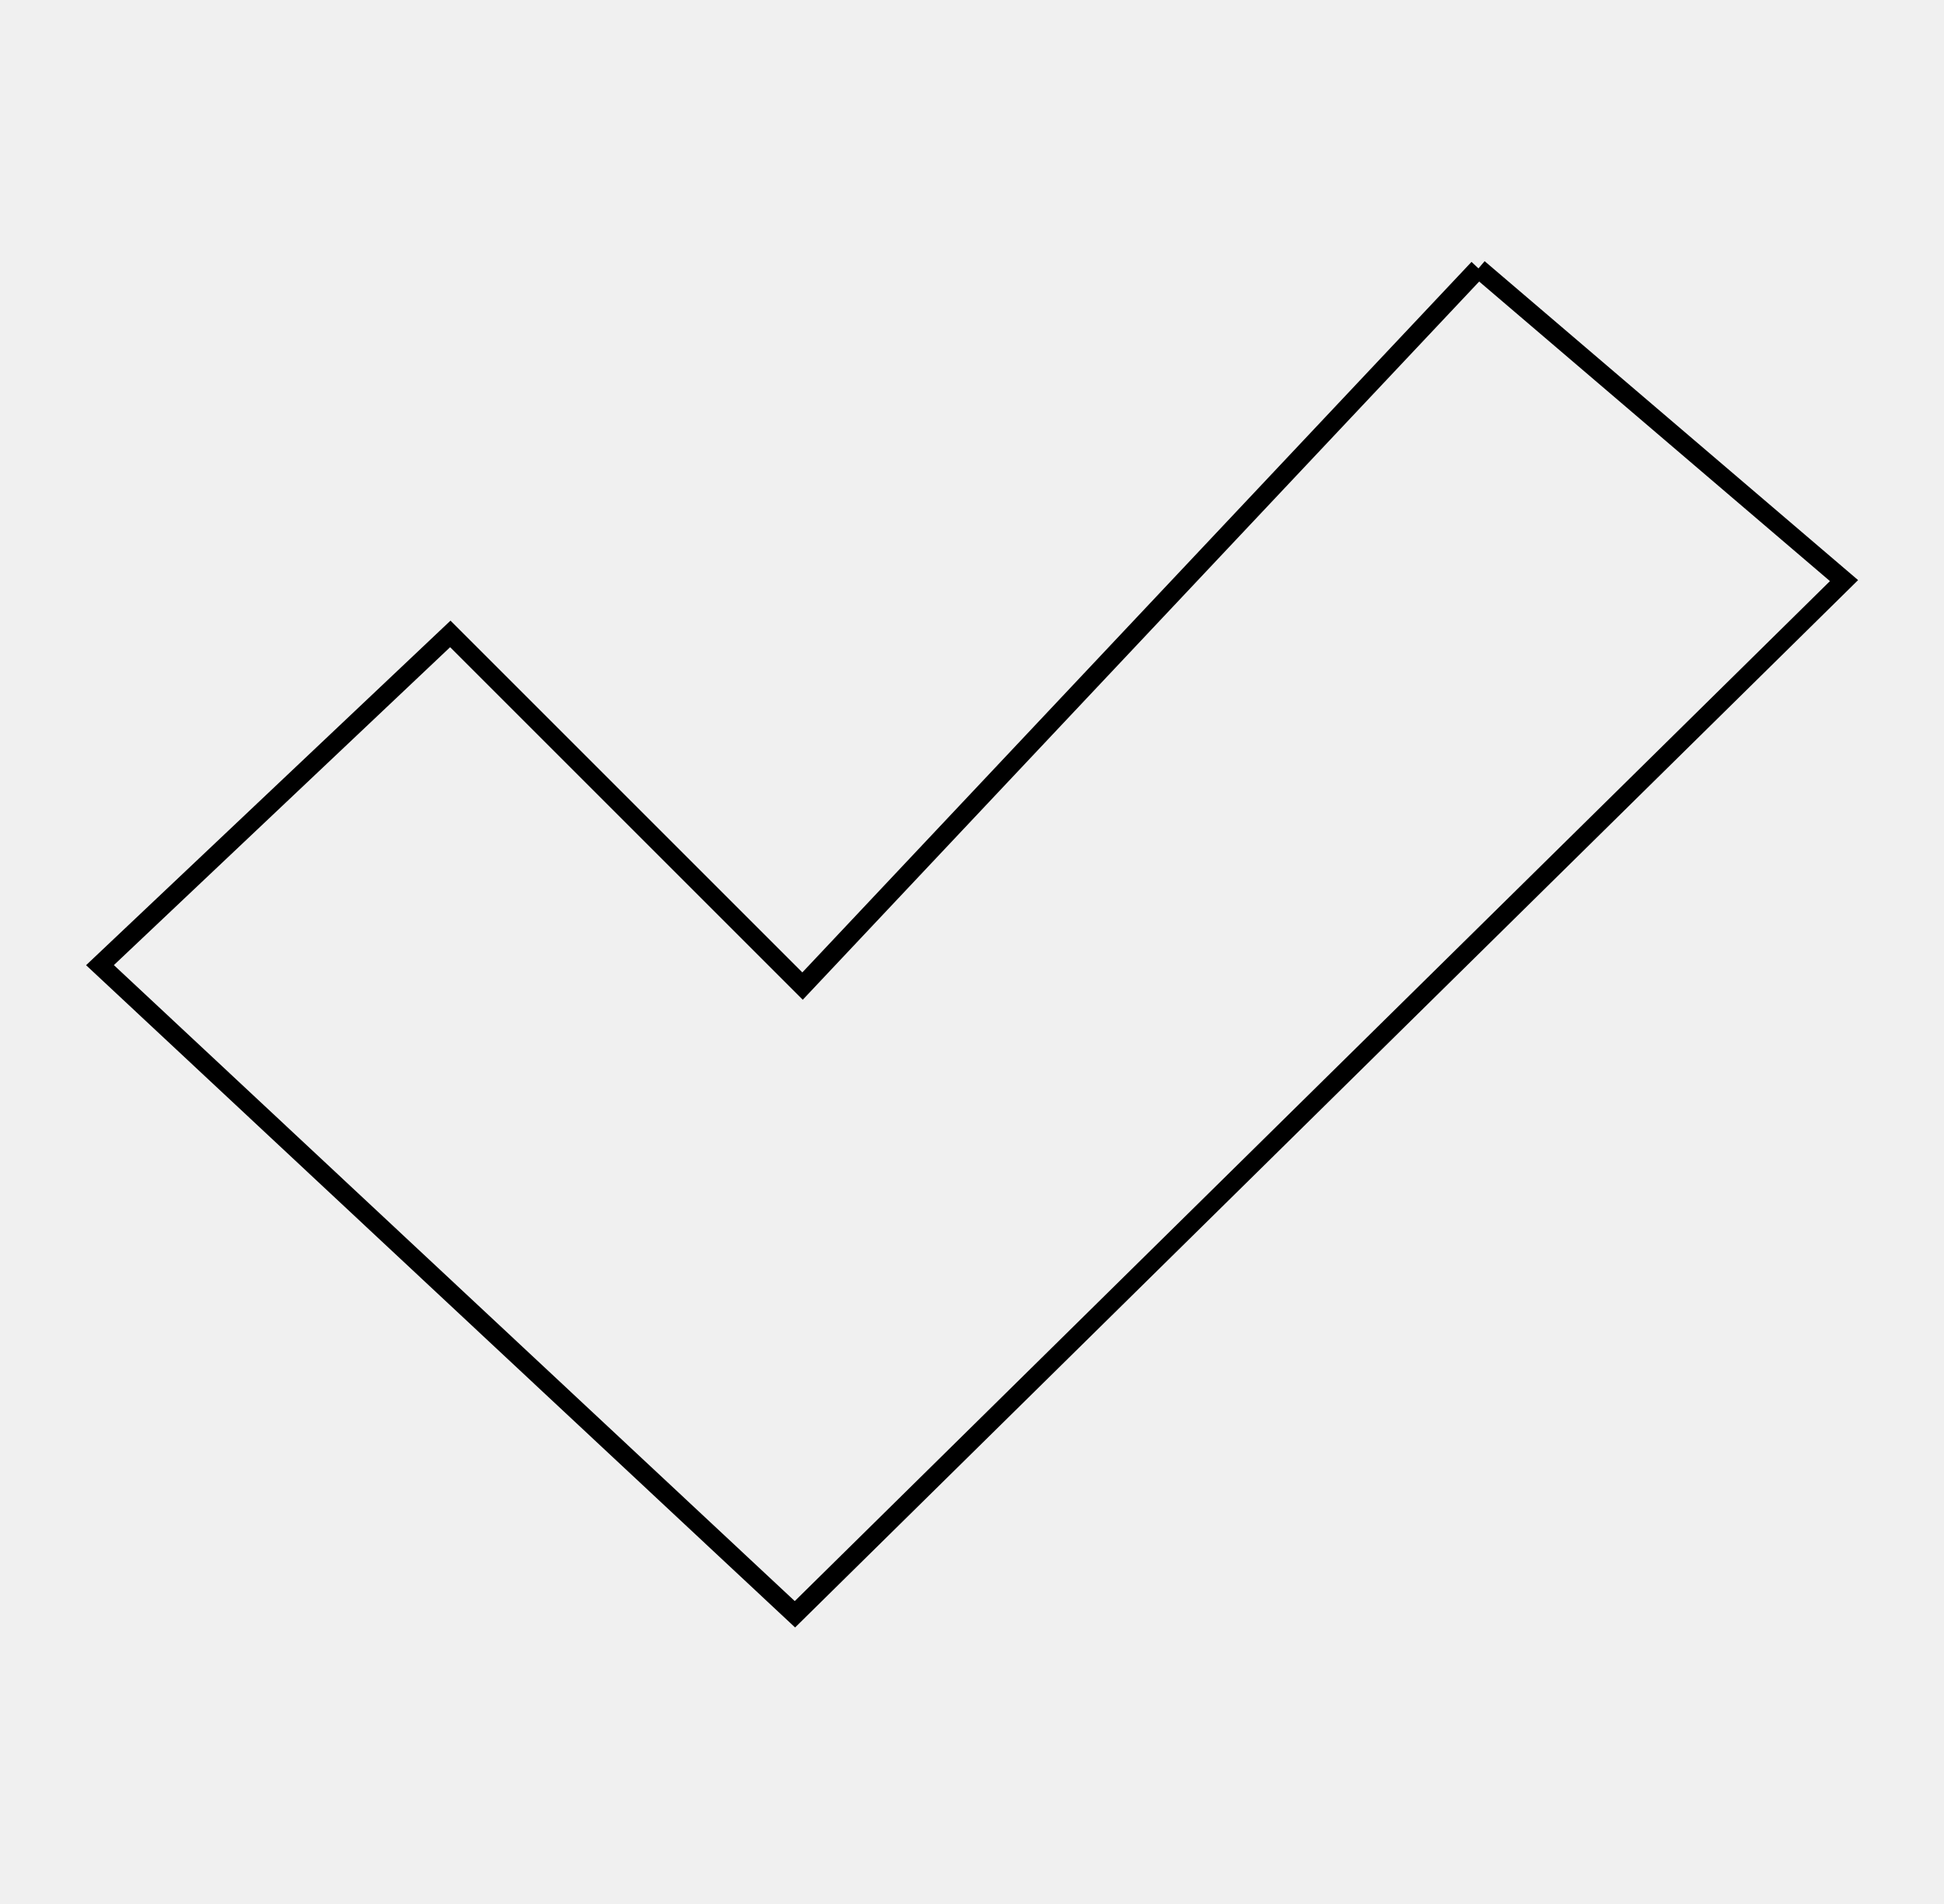
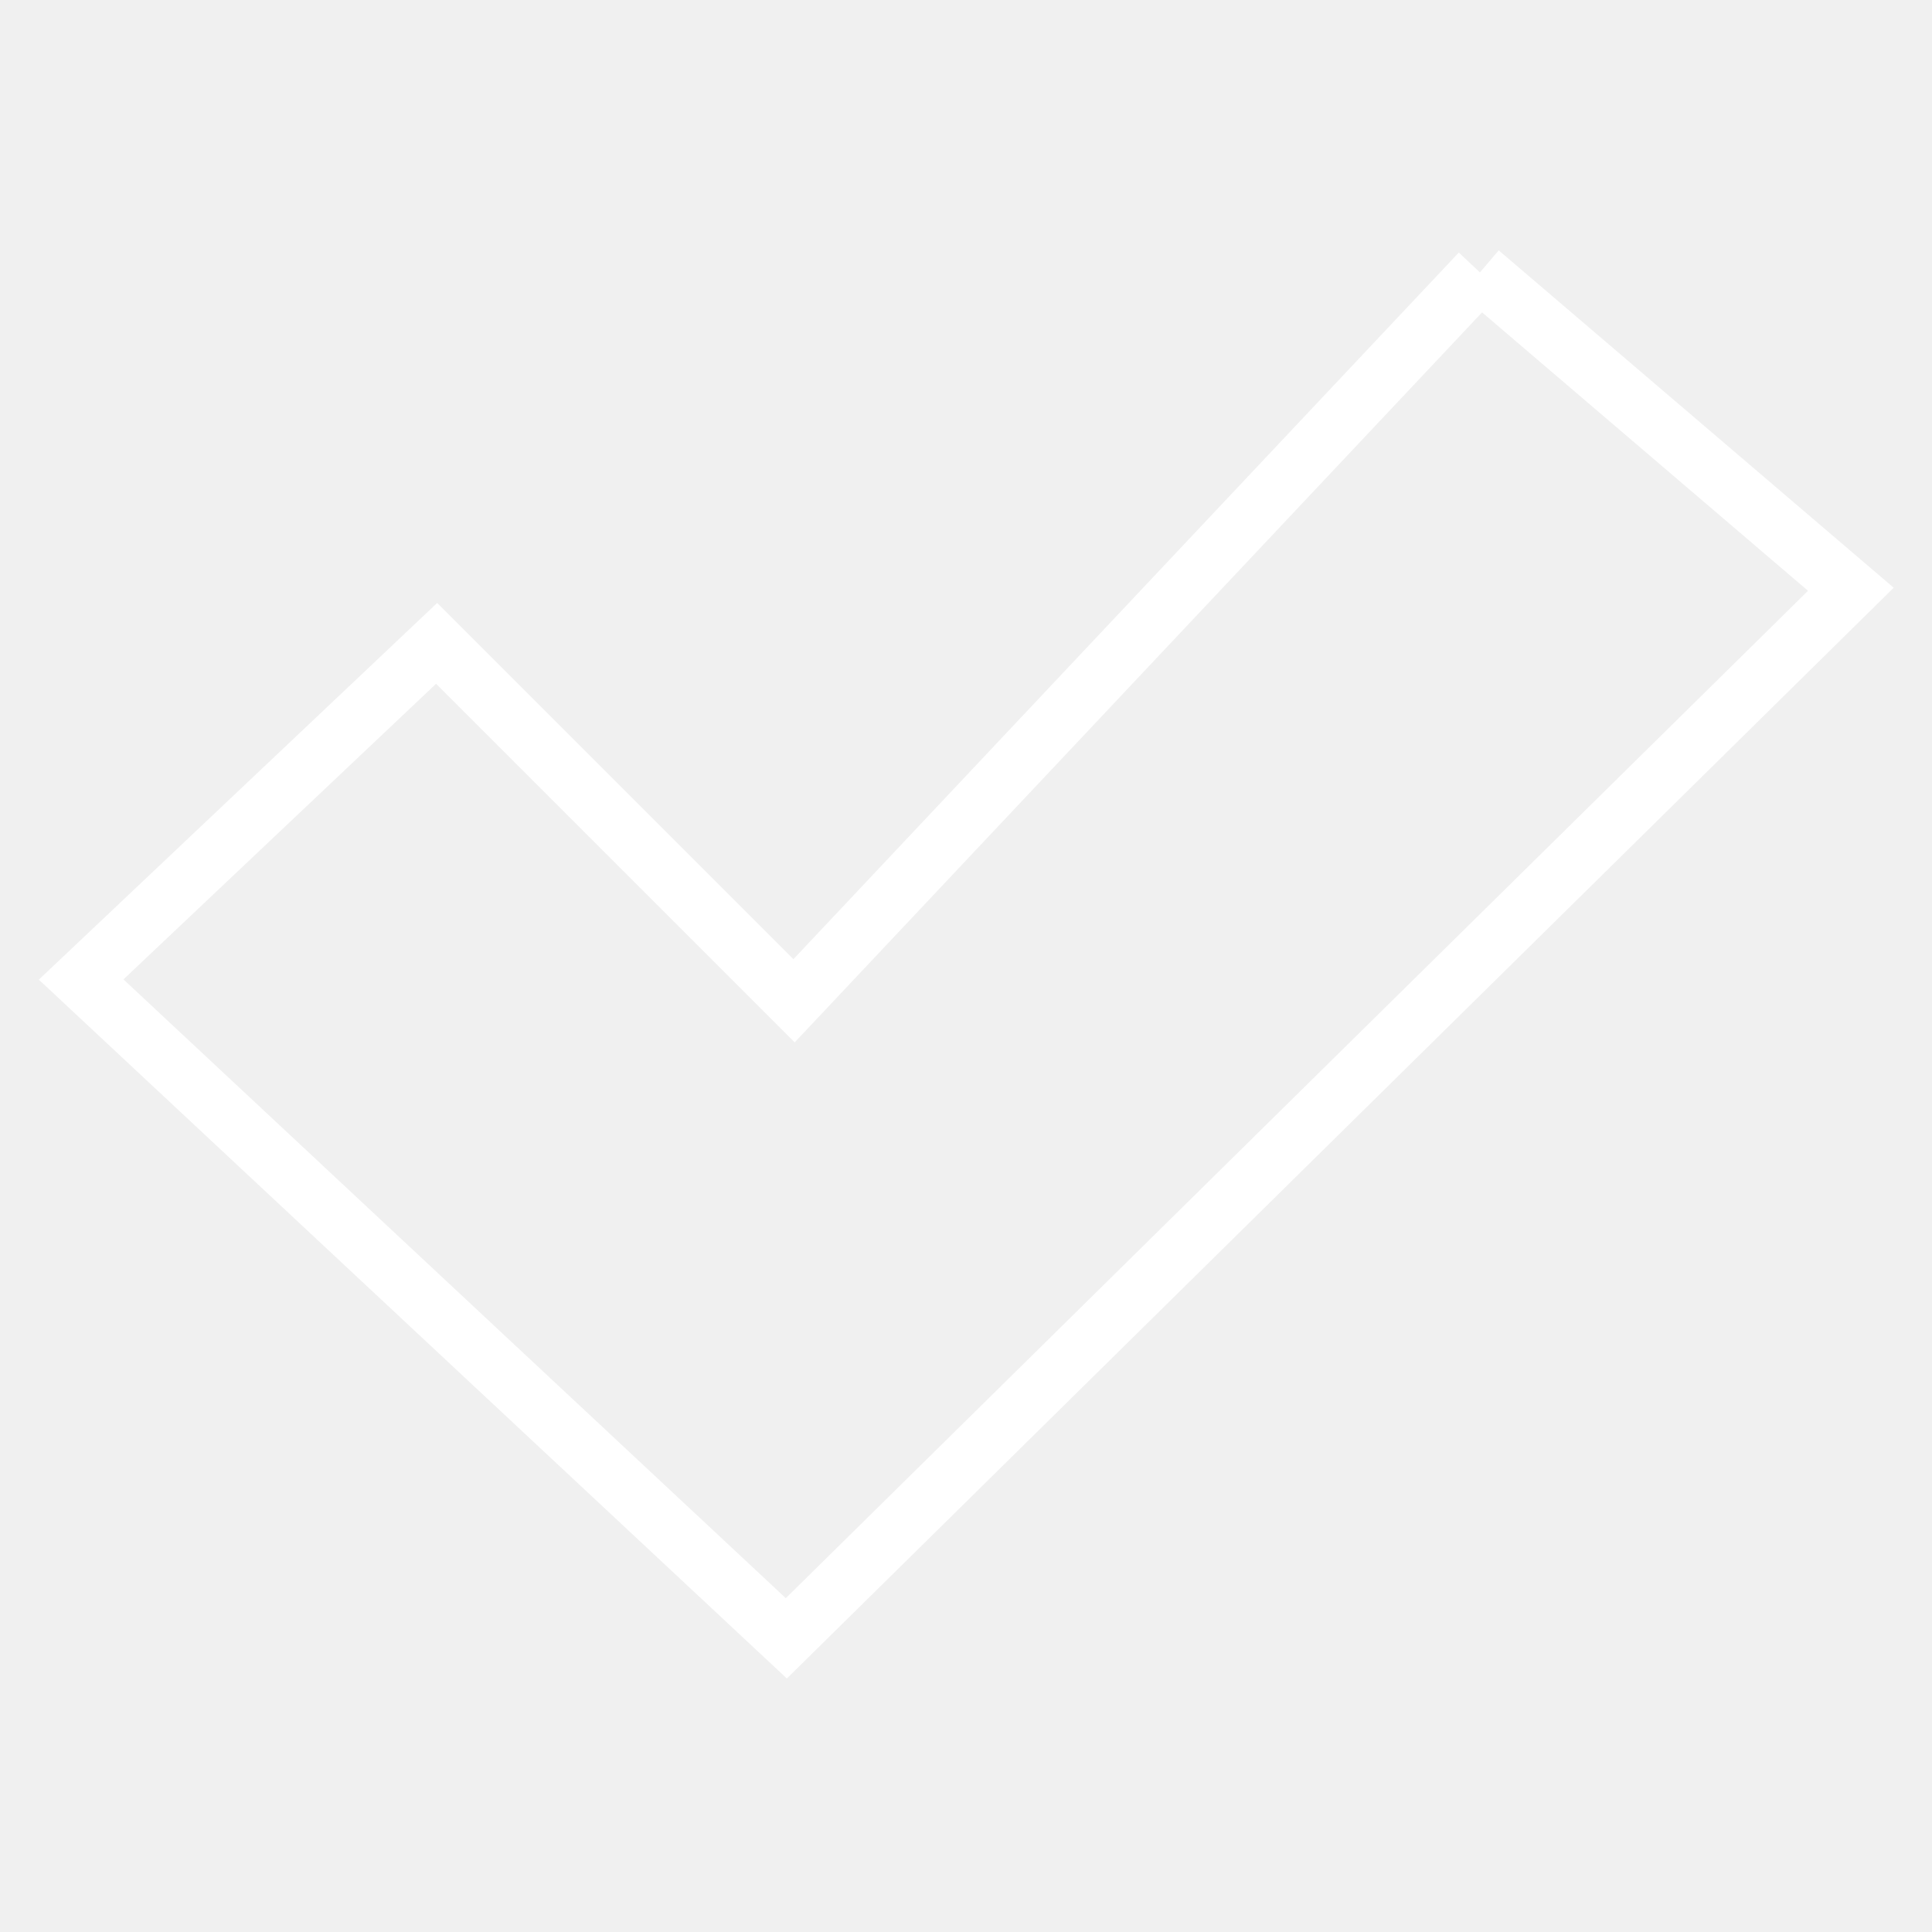
- <svg xmlns="http://www.w3.org/2000/svg" version="1.1" id="Layer_1" x="0px" y="0px" viewBox="0 0 100 100" enable-background="new 0 0 100 100" width="340px" height="333px" xml:space="preserve">
-   <polyline class="path" fill="none" stroke="#000000" stroke-miterlimit="10" points="76.6,14.1 41.1,51.8 22.6,33.3 4.2,50.7 40.7,84.8   95.8,30.5 76.6,14.1 " />
+ <svg xmlns="http://www.w3.org/2000/svg" version="1.1" id="Layer_1" x="0px" y="0px" viewBox="0 0 100 100" enable-background="new 0 0 100 100" width="75%" height="75%" xml:space="preserve">
+   <polyline class="path" fill="none" stroke="#ffffff" stroke-width="3" stroke-miterlimit="10" points="76.6,14.1 41.1,51.8 22.6,33.3 4.2,50.7 40.7,84.8   95.8,30.5 76.6,14.1 " />
</svg>
